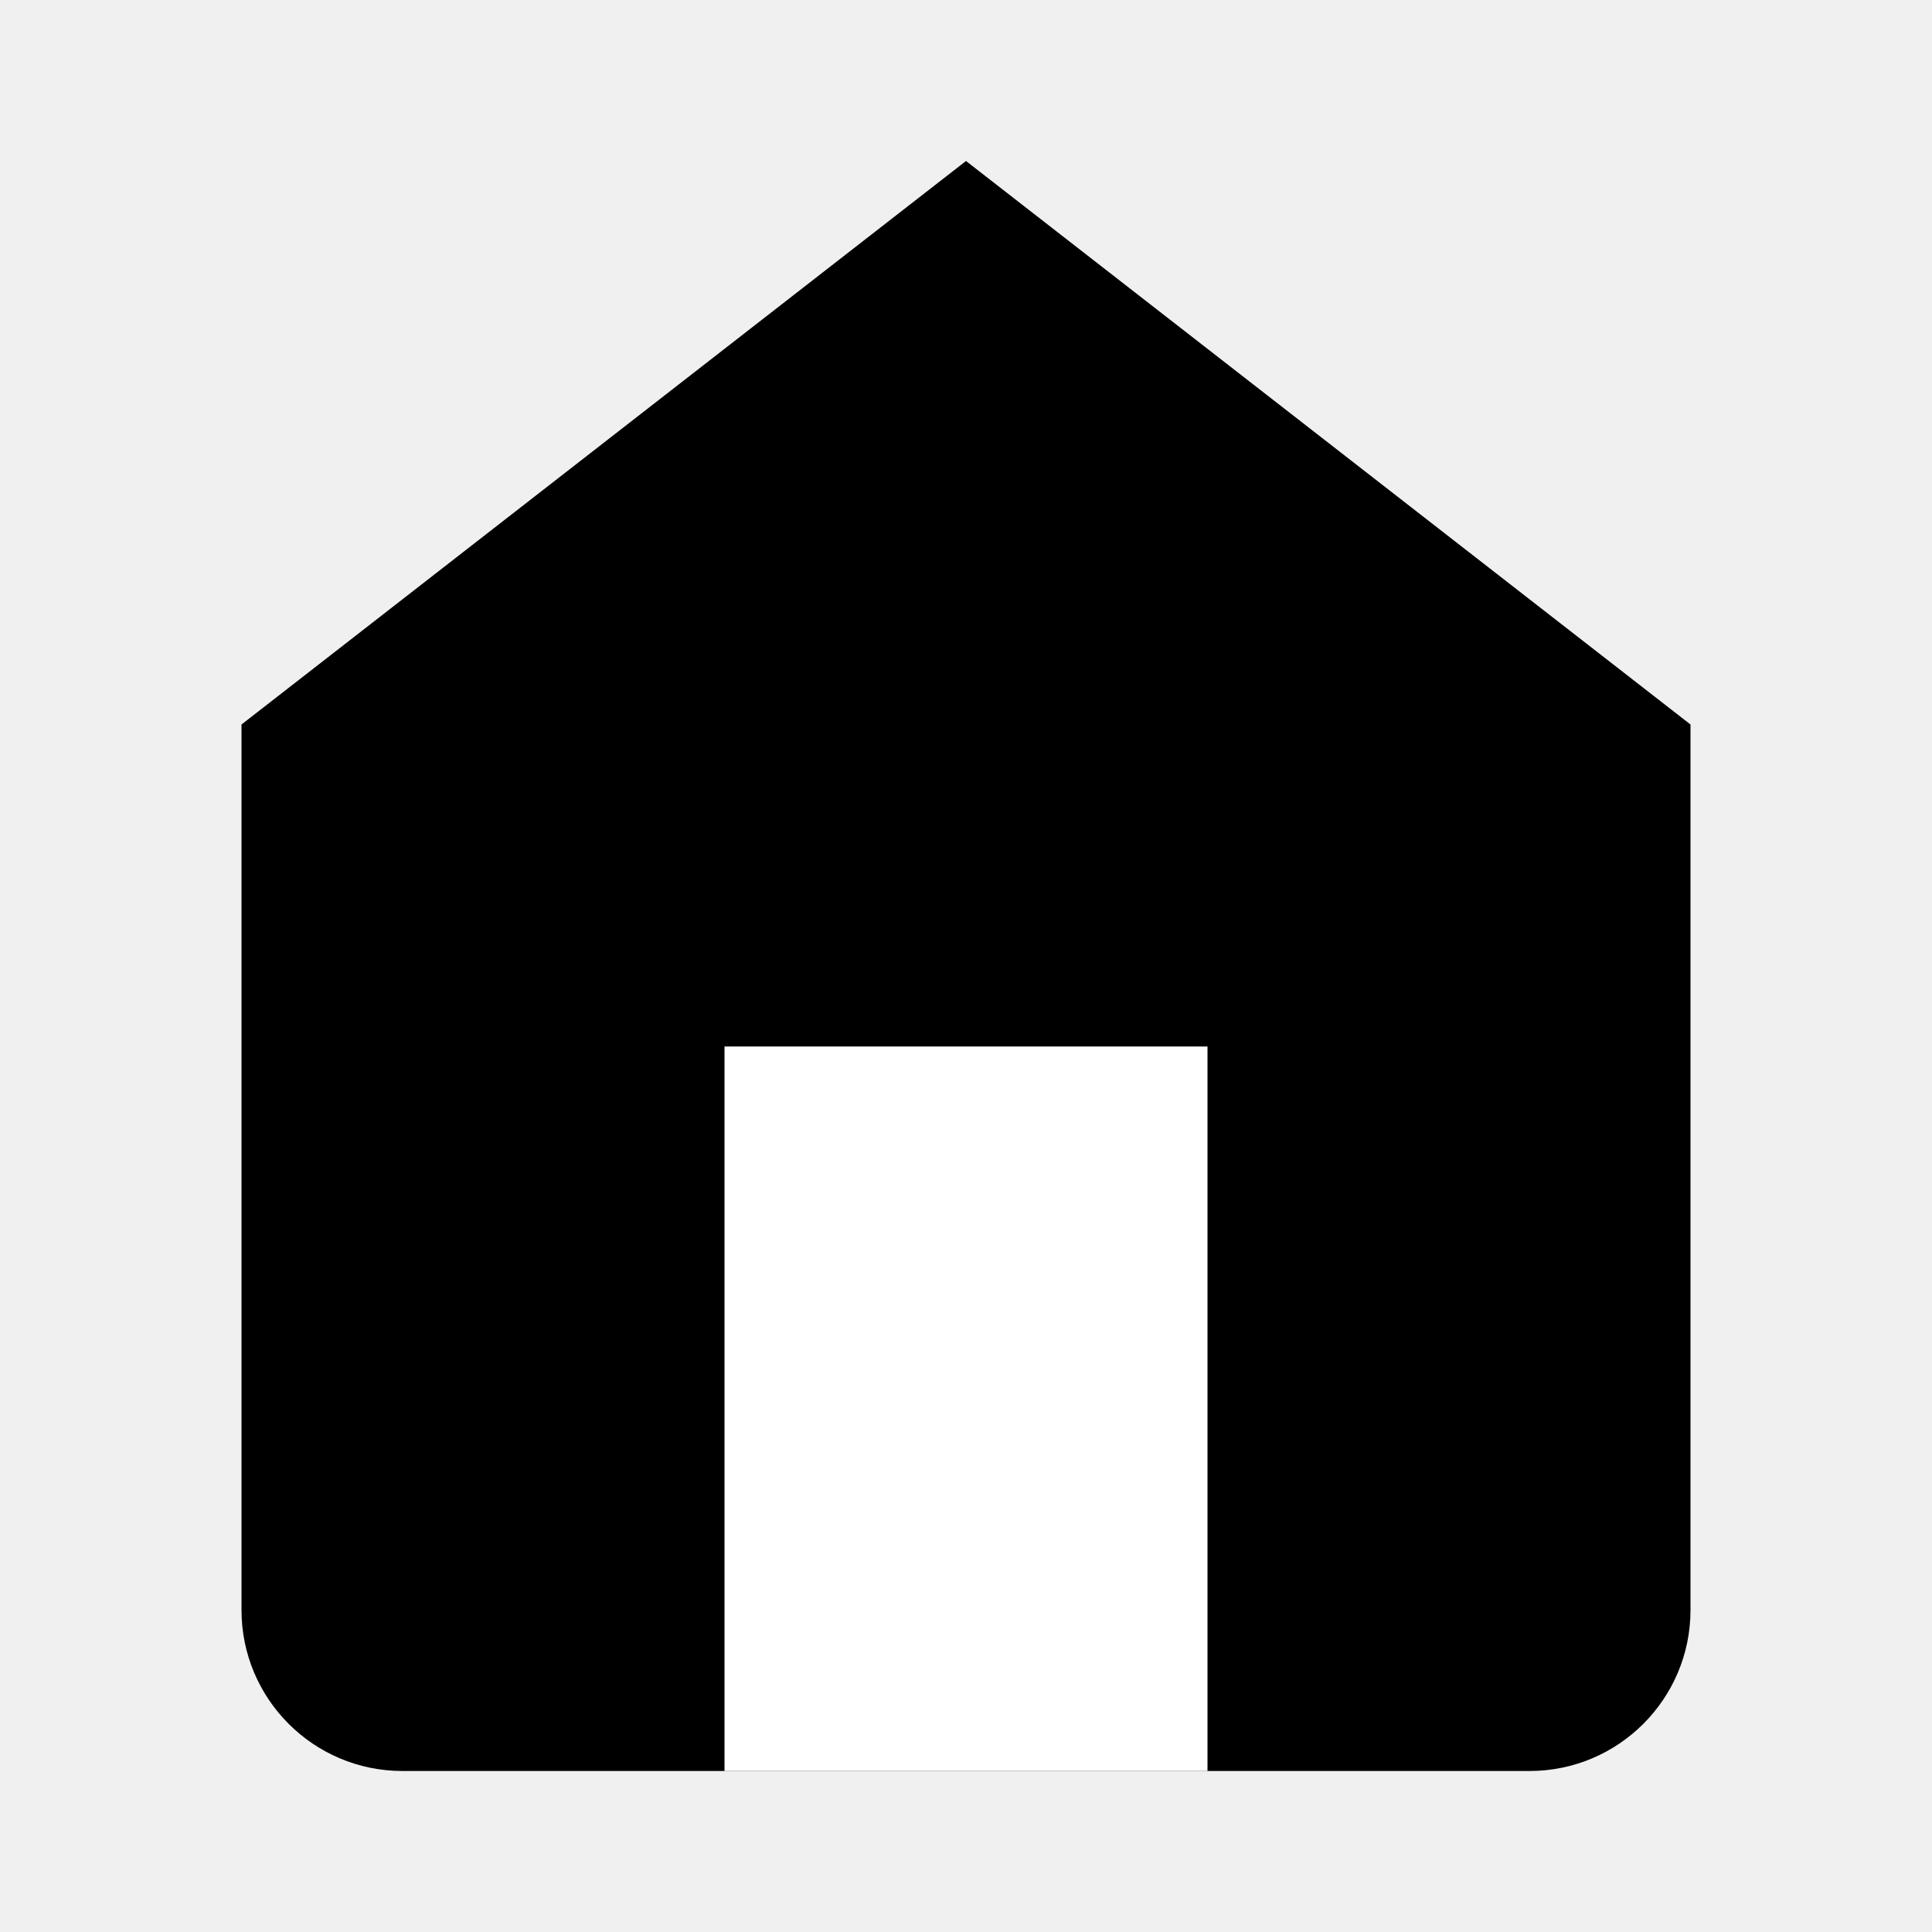
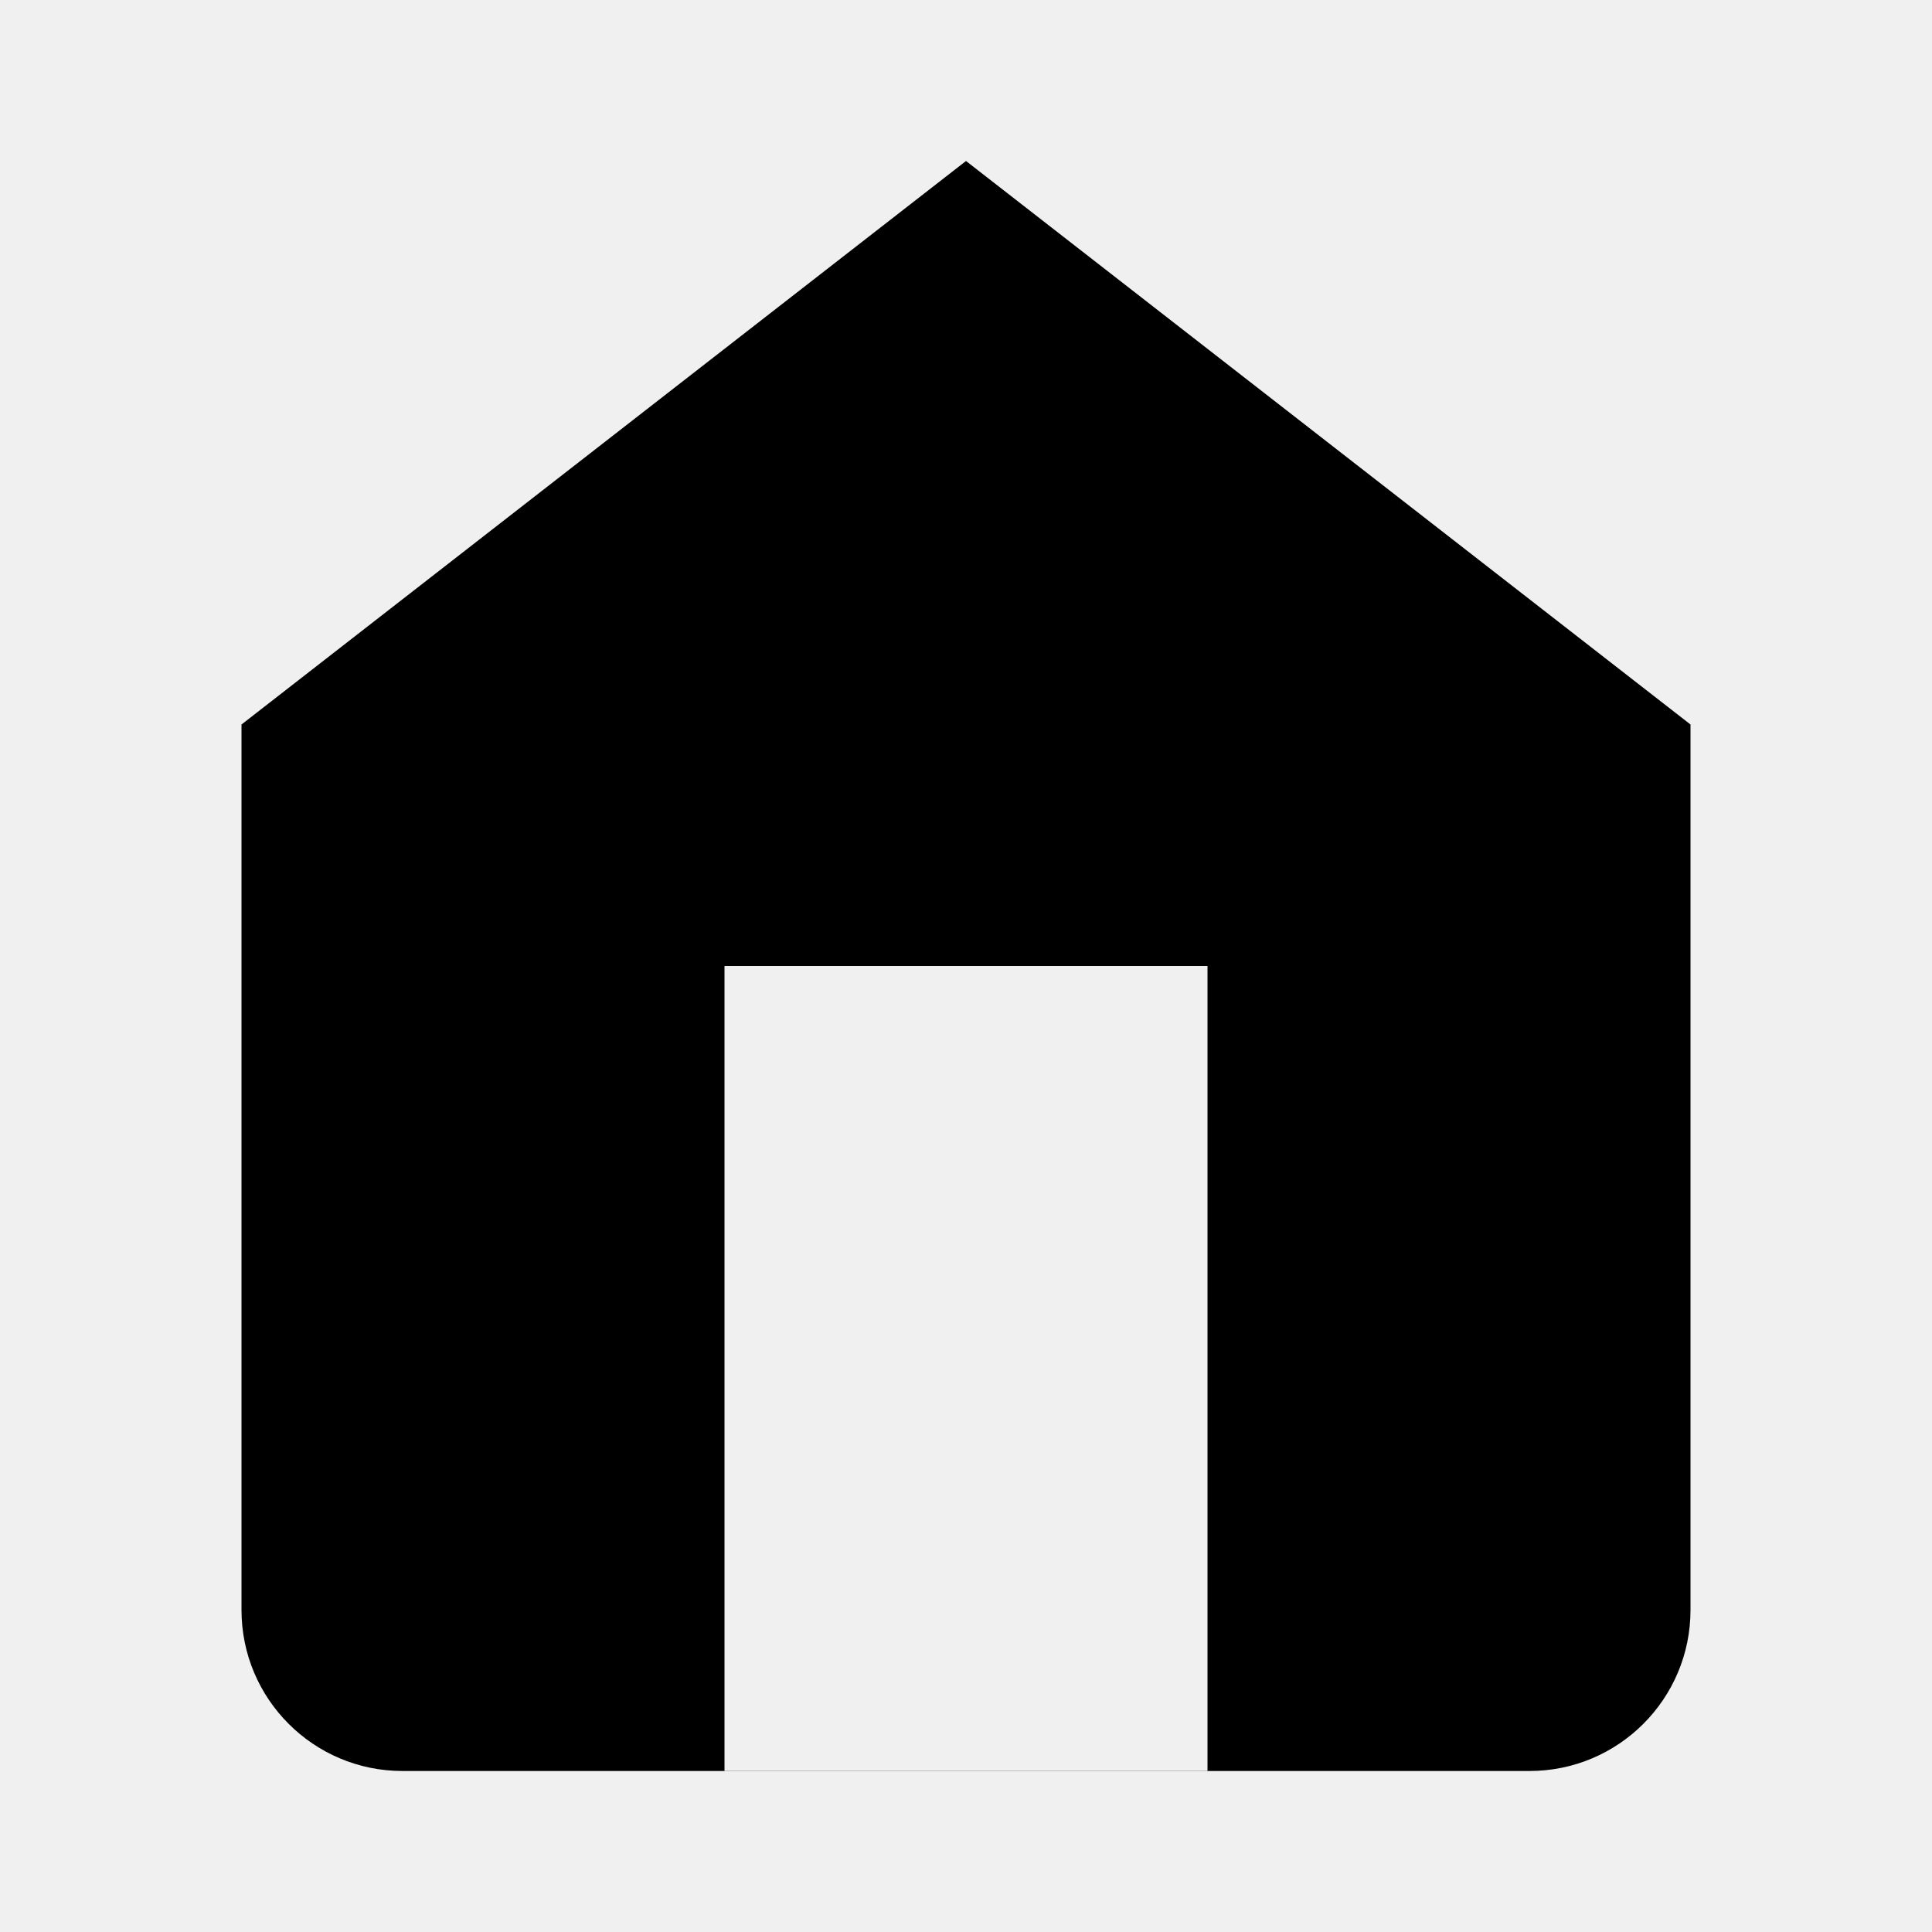
- <svg xmlns="http://www.w3.org/2000/svg" width="24" height="24" viewBox="0 0 24 24" fill="currentColor">
-   <path d="M3 9l9-7 9 7v11a2 2 0 0 1-2 2H5a2 2 0 0 1-2-2V9z" />
-   <path d="M9 22v-9h6v9z" fill="white" />
+ <svg xmlns="http://www.w3.org/2000/svg" width="24" height="24" viewBox="0 0 24 24">
+   <mask id="m-home">
+     <rect width="24" height="24" fill="#fff" />
+     <rect x="9" y="12" width="6" height="10" fill="#000" />
+   </mask>
+   <path d="M3 9l9-7 9 7v11a2 2 0 0 1-2 2H5a2 2 0 0 1-2-2z" fill="currentColor" mask="url(#m-home)" />
</svg>
